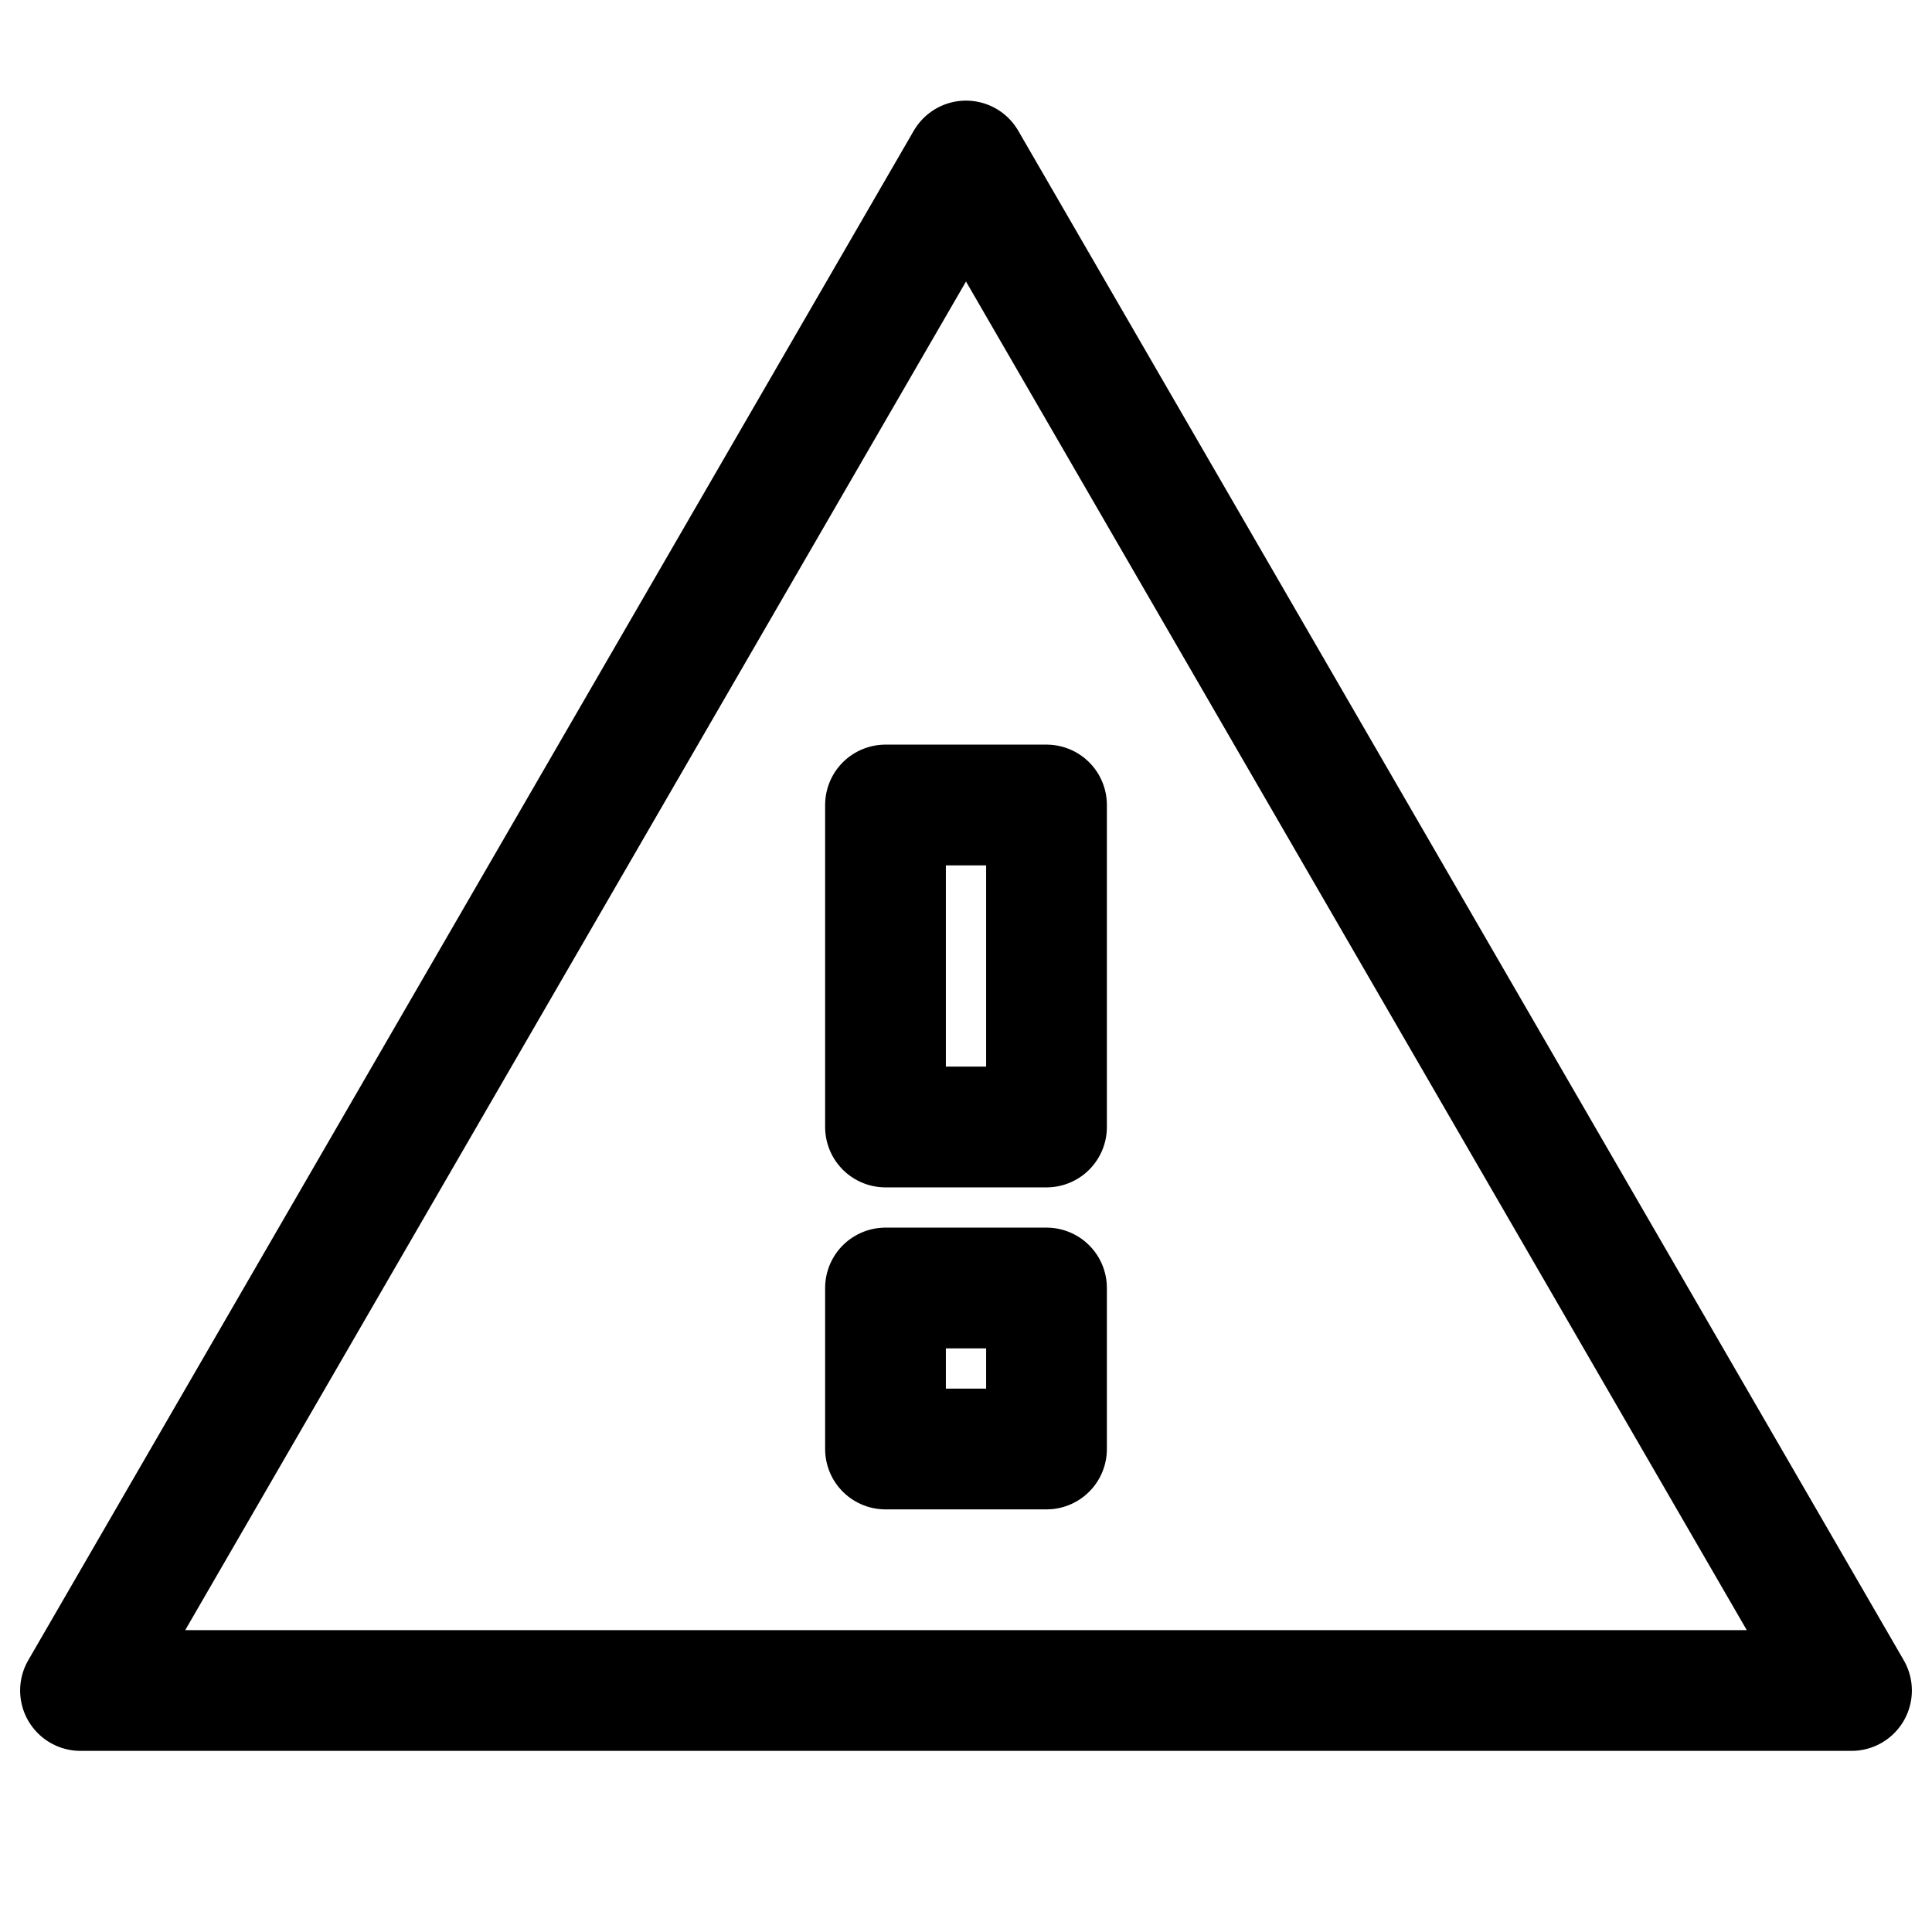
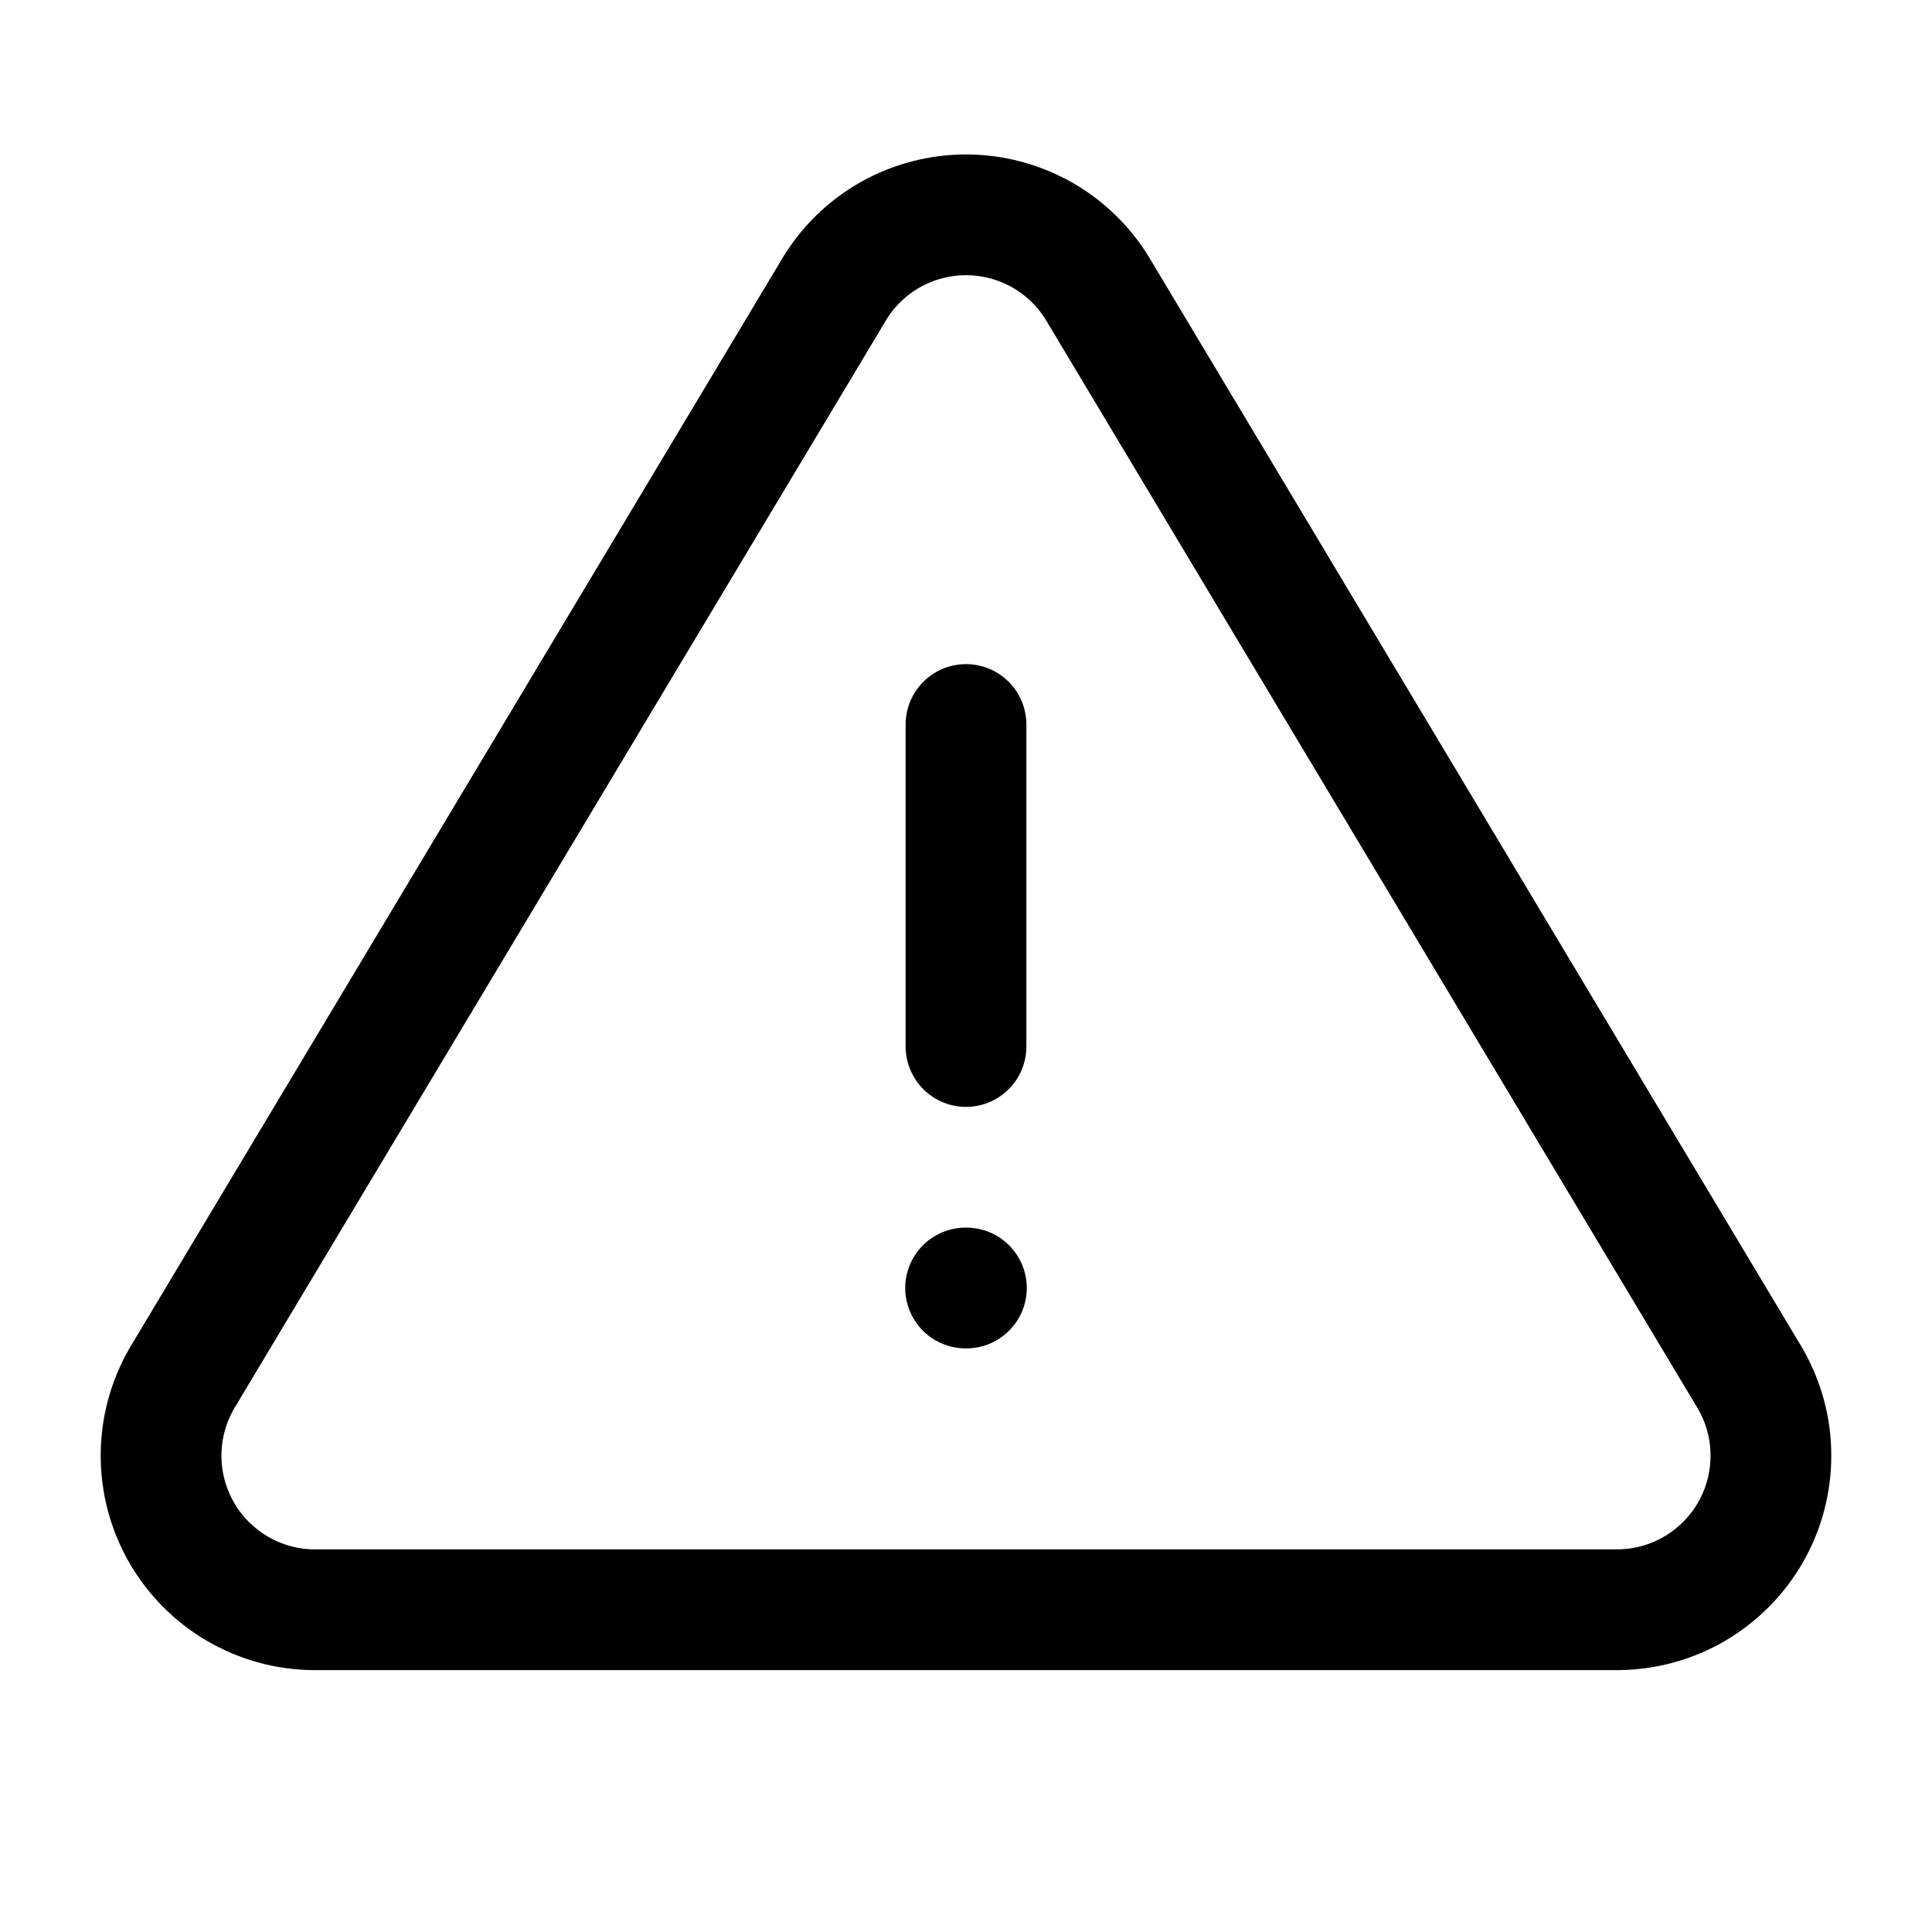
- <svg xmlns="http://www.w3.org/2000/svg" viewBox="0 0 24 24" width="24" height="24" fill="currentColor">
-   <path d="M1 21h22L12 2 1 21zm12-3h-2v-2h2v2zm0-4h-2v-4h2v4z" stroke="currentColor" stroke-width="1.5" fill="none" stroke-linecap="round" stroke-linejoin="round" />
+ <svg xmlns="http://www.w3.org/2000/svg" viewBox="0 0 24 24" width="24" height="24" fill="none">
+   <g transform="translate(1.2508 1.9188)">
+     <path d="M9.113 1.673L1.006 15.207C0.839 15.497 0.751 15.825 0.75 16.159C0.749 16.493 0.836 16.822 1.001 17.112C1.166 17.402 1.405 17.644 1.693 17.814C1.981 17.983 2.308 18.075 2.643 18.078H18.857C19.191 18.074 19.518 17.983 19.805 17.814C20.093 17.644 20.332 17.402 20.497 17.112C20.663 16.822 20.749 16.494 20.748 16.16C20.748 15.826 20.659 15.498 20.492 15.208L12.386 1.672C12.216 1.391 11.976 1.158 11.689 0.996C11.402 0.835 11.079 0.75 10.749 0.75C10.42 0.75 10.097 0.835 9.81 0.996C9.523 1.158 9.283 1.391 9.113 1.672" stroke="currentColor" stroke-width="1.5" stroke-linecap="round" stroke-linejoin="round" />
+   </g>
+   <g transform="translate(11.25 8.25)">
+     <path d="M0.75 0.75V4.75" stroke="currentColor" stroke-width="1.5" stroke-linecap="round" stroke-linejoin="round" />
+   </g>
+   <g transform="translate(11.245 15.25)">
+     <path d="M0.75 0.75H0.76" stroke="currentColor" stroke-width="1.5" stroke-linecap="round" stroke-linejoin="round" />
+   </g>
</svg>
